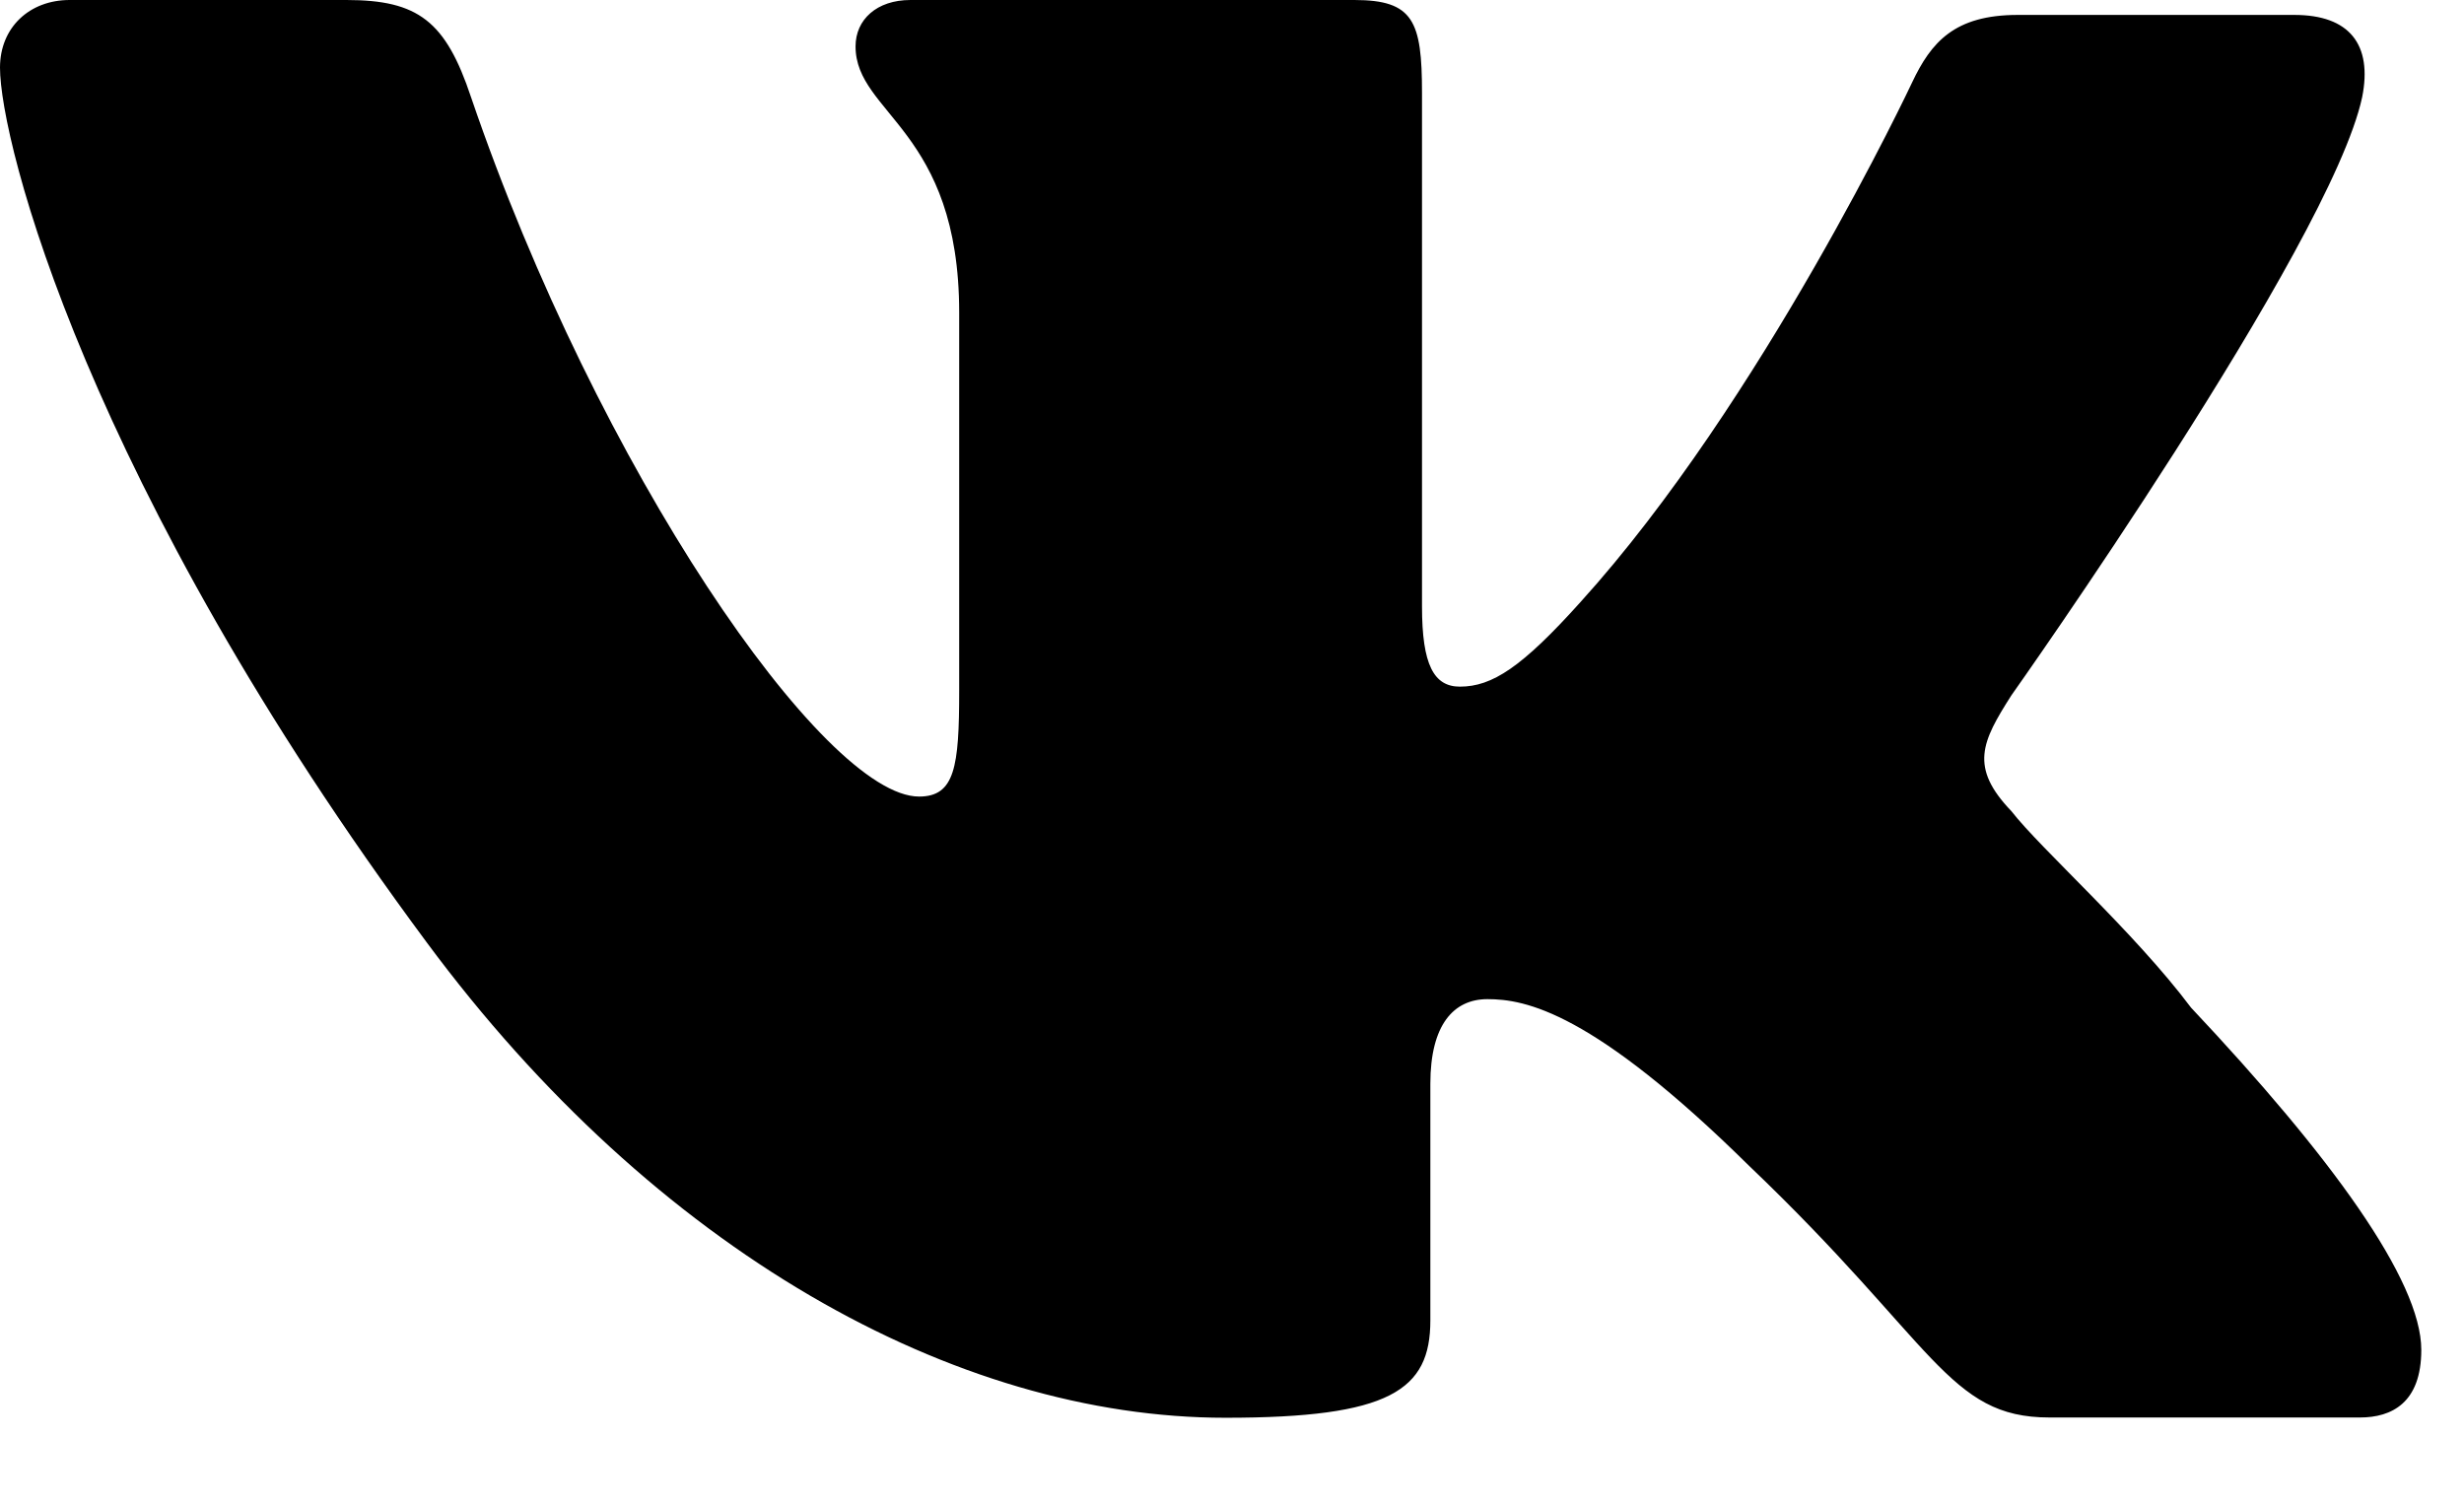
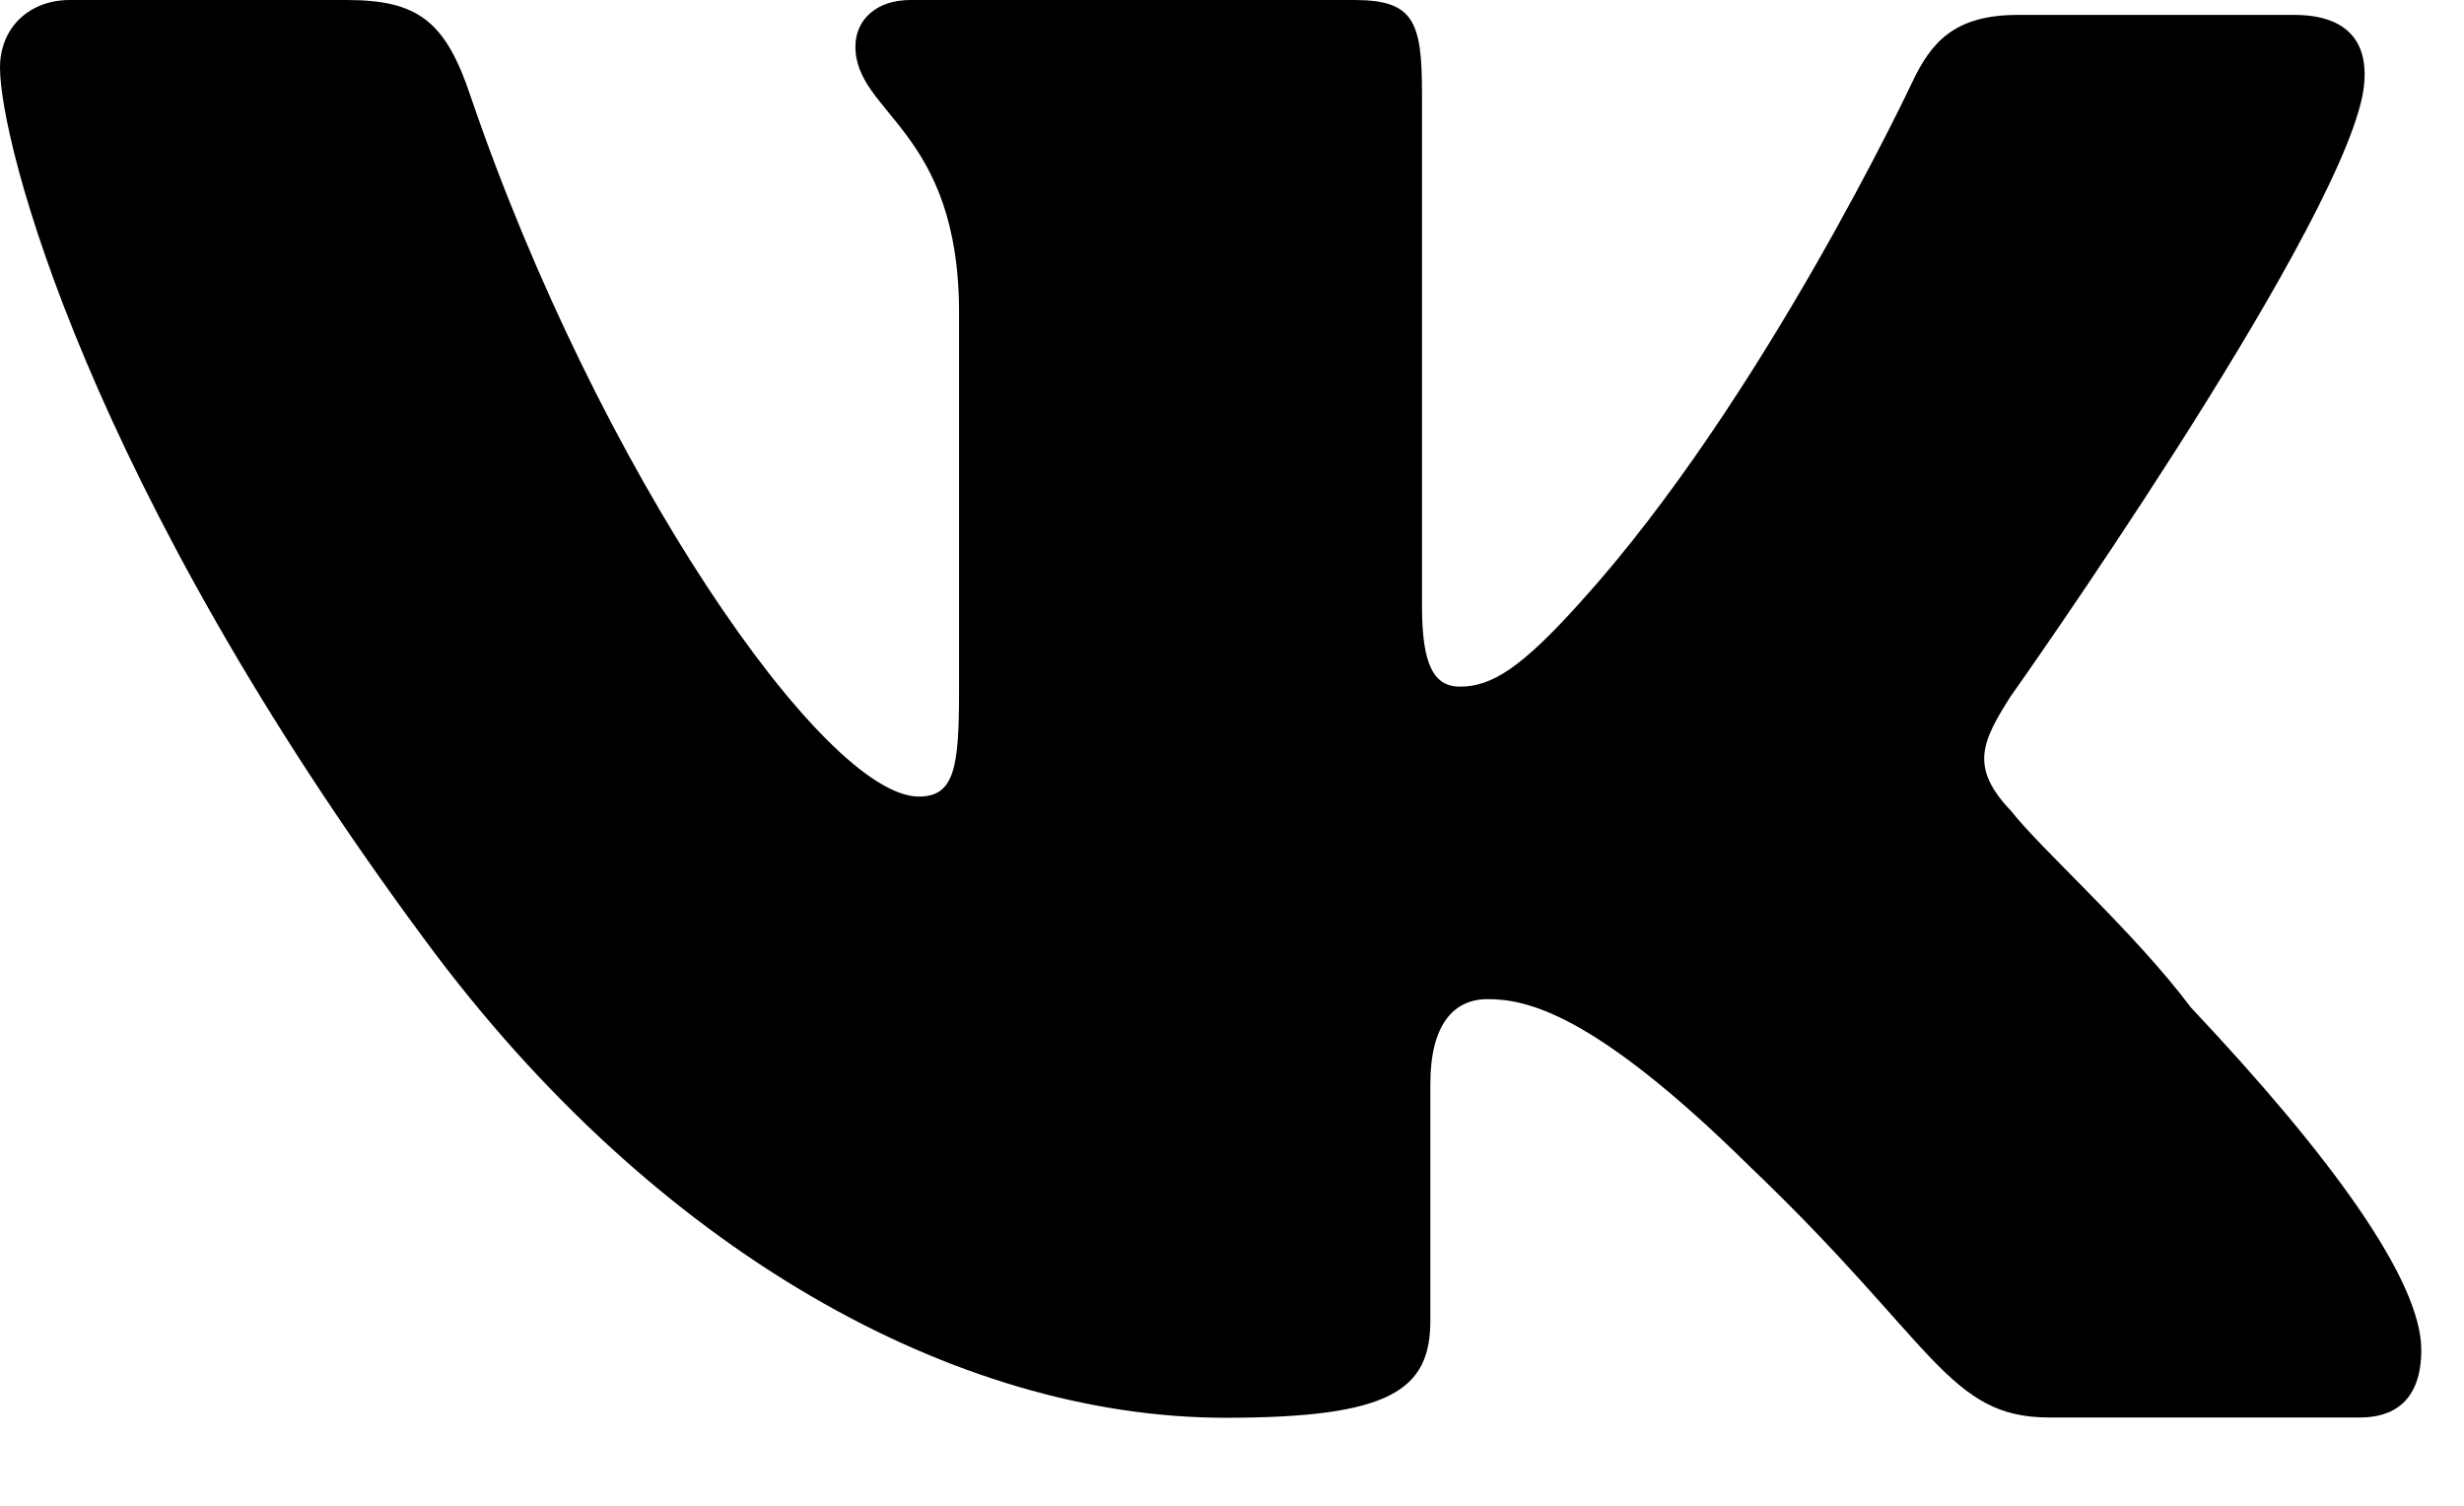
- <svg xmlns="http://www.w3.org/2000/svg" width="18" height="11" viewBox="0 0 18 11" fill="none">
-   <path d="M14.694 5.079C14.694 5.079 17.024 1.791 17.256 0.71C17.333 0.325 17.163 0.109 16.761 0.109C16.761 0.109 15.419 0.109 14.74 0.109C14.277 0.109 14.107 0.309 13.968 0.603C13.968 0.603 12.874 2.932 11.545 4.399C11.118 4.874 10.901 5.016 10.665 5.016C10.475 5.016 10.388 4.858 10.388 4.43V0.679C10.388 0.155 10.326 0 9.894 0H6.651C6.405 0 6.25 0.143 6.25 0.339C6.25 0.833 7.007 0.945 7.007 2.284V5.047C7.007 5.603 6.975 5.819 6.714 5.819C6.02 5.819 4.368 3.427 3.441 0.71C3.256 0.155 3.055 0 2.531 0H0.509C0.216 0 0 0.2 0 0.494C0 1.034 0.633 3.535 3.117 6.884C4.785 9.137 6.976 10.357 8.952 10.357C10.155 10.357 10.449 10.156 10.449 9.646V7.917C10.449 7.486 10.619 7.299 10.866 7.299C11.143 7.299 11.634 7.389 12.78 8.519C14.138 9.815 14.231 10.355 14.971 10.355H17.24C17.472 10.355 17.688 10.248 17.688 9.861C17.688 9.352 17.024 8.442 16.006 7.361C15.589 6.805 14.91 6.204 14.694 5.926C14.385 5.604 14.477 5.419 14.694 5.079Z" fill="black" />
+ <svg xmlns="http://www.w3.org/2000/svg" width="18" height="11" fill="none">
+   <path d="M14.694 5.079S17.023 1.79 17.256.71c.077-.385-.093-.601-.495-.601H14.74c-.463 0-.633.2-.772.494 0 0-1.094 2.33-2.423 3.796-.427.475-.644.617-.88.617-.19 0-.277-.158-.277-.586V.68c0-.525-.062-.68-.494-.68H6.65c-.246 0-.401.143-.401.34 0 .493.757.605.757 1.944v2.763c0 .556-.032.772-.293.772C6.02 5.82 4.368 3.427 3.44.71 3.256.155 3.055 0 2.531 0H.509C.216 0 0 .2 0 .494c0 .54.633 3.041 3.117 6.39 1.668 2.253 3.86 3.473 5.835 3.473 1.203 0 1.497-.2 1.497-.71v-1.73c0-.431.17-.618.417-.618.277 0 .768.09 1.914 1.22 1.358 1.296 1.45 1.836 2.191 1.836h2.27c.23 0 .447-.107.447-.494 0-.509-.664-1.42-1.682-2.5-.417-.556-1.096-1.157-1.313-1.435-.308-.322-.216-.507 0-.847Z" fill="#000" />
</svg>
